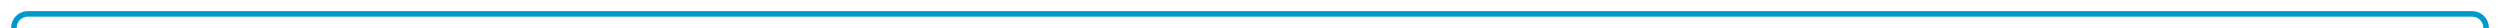
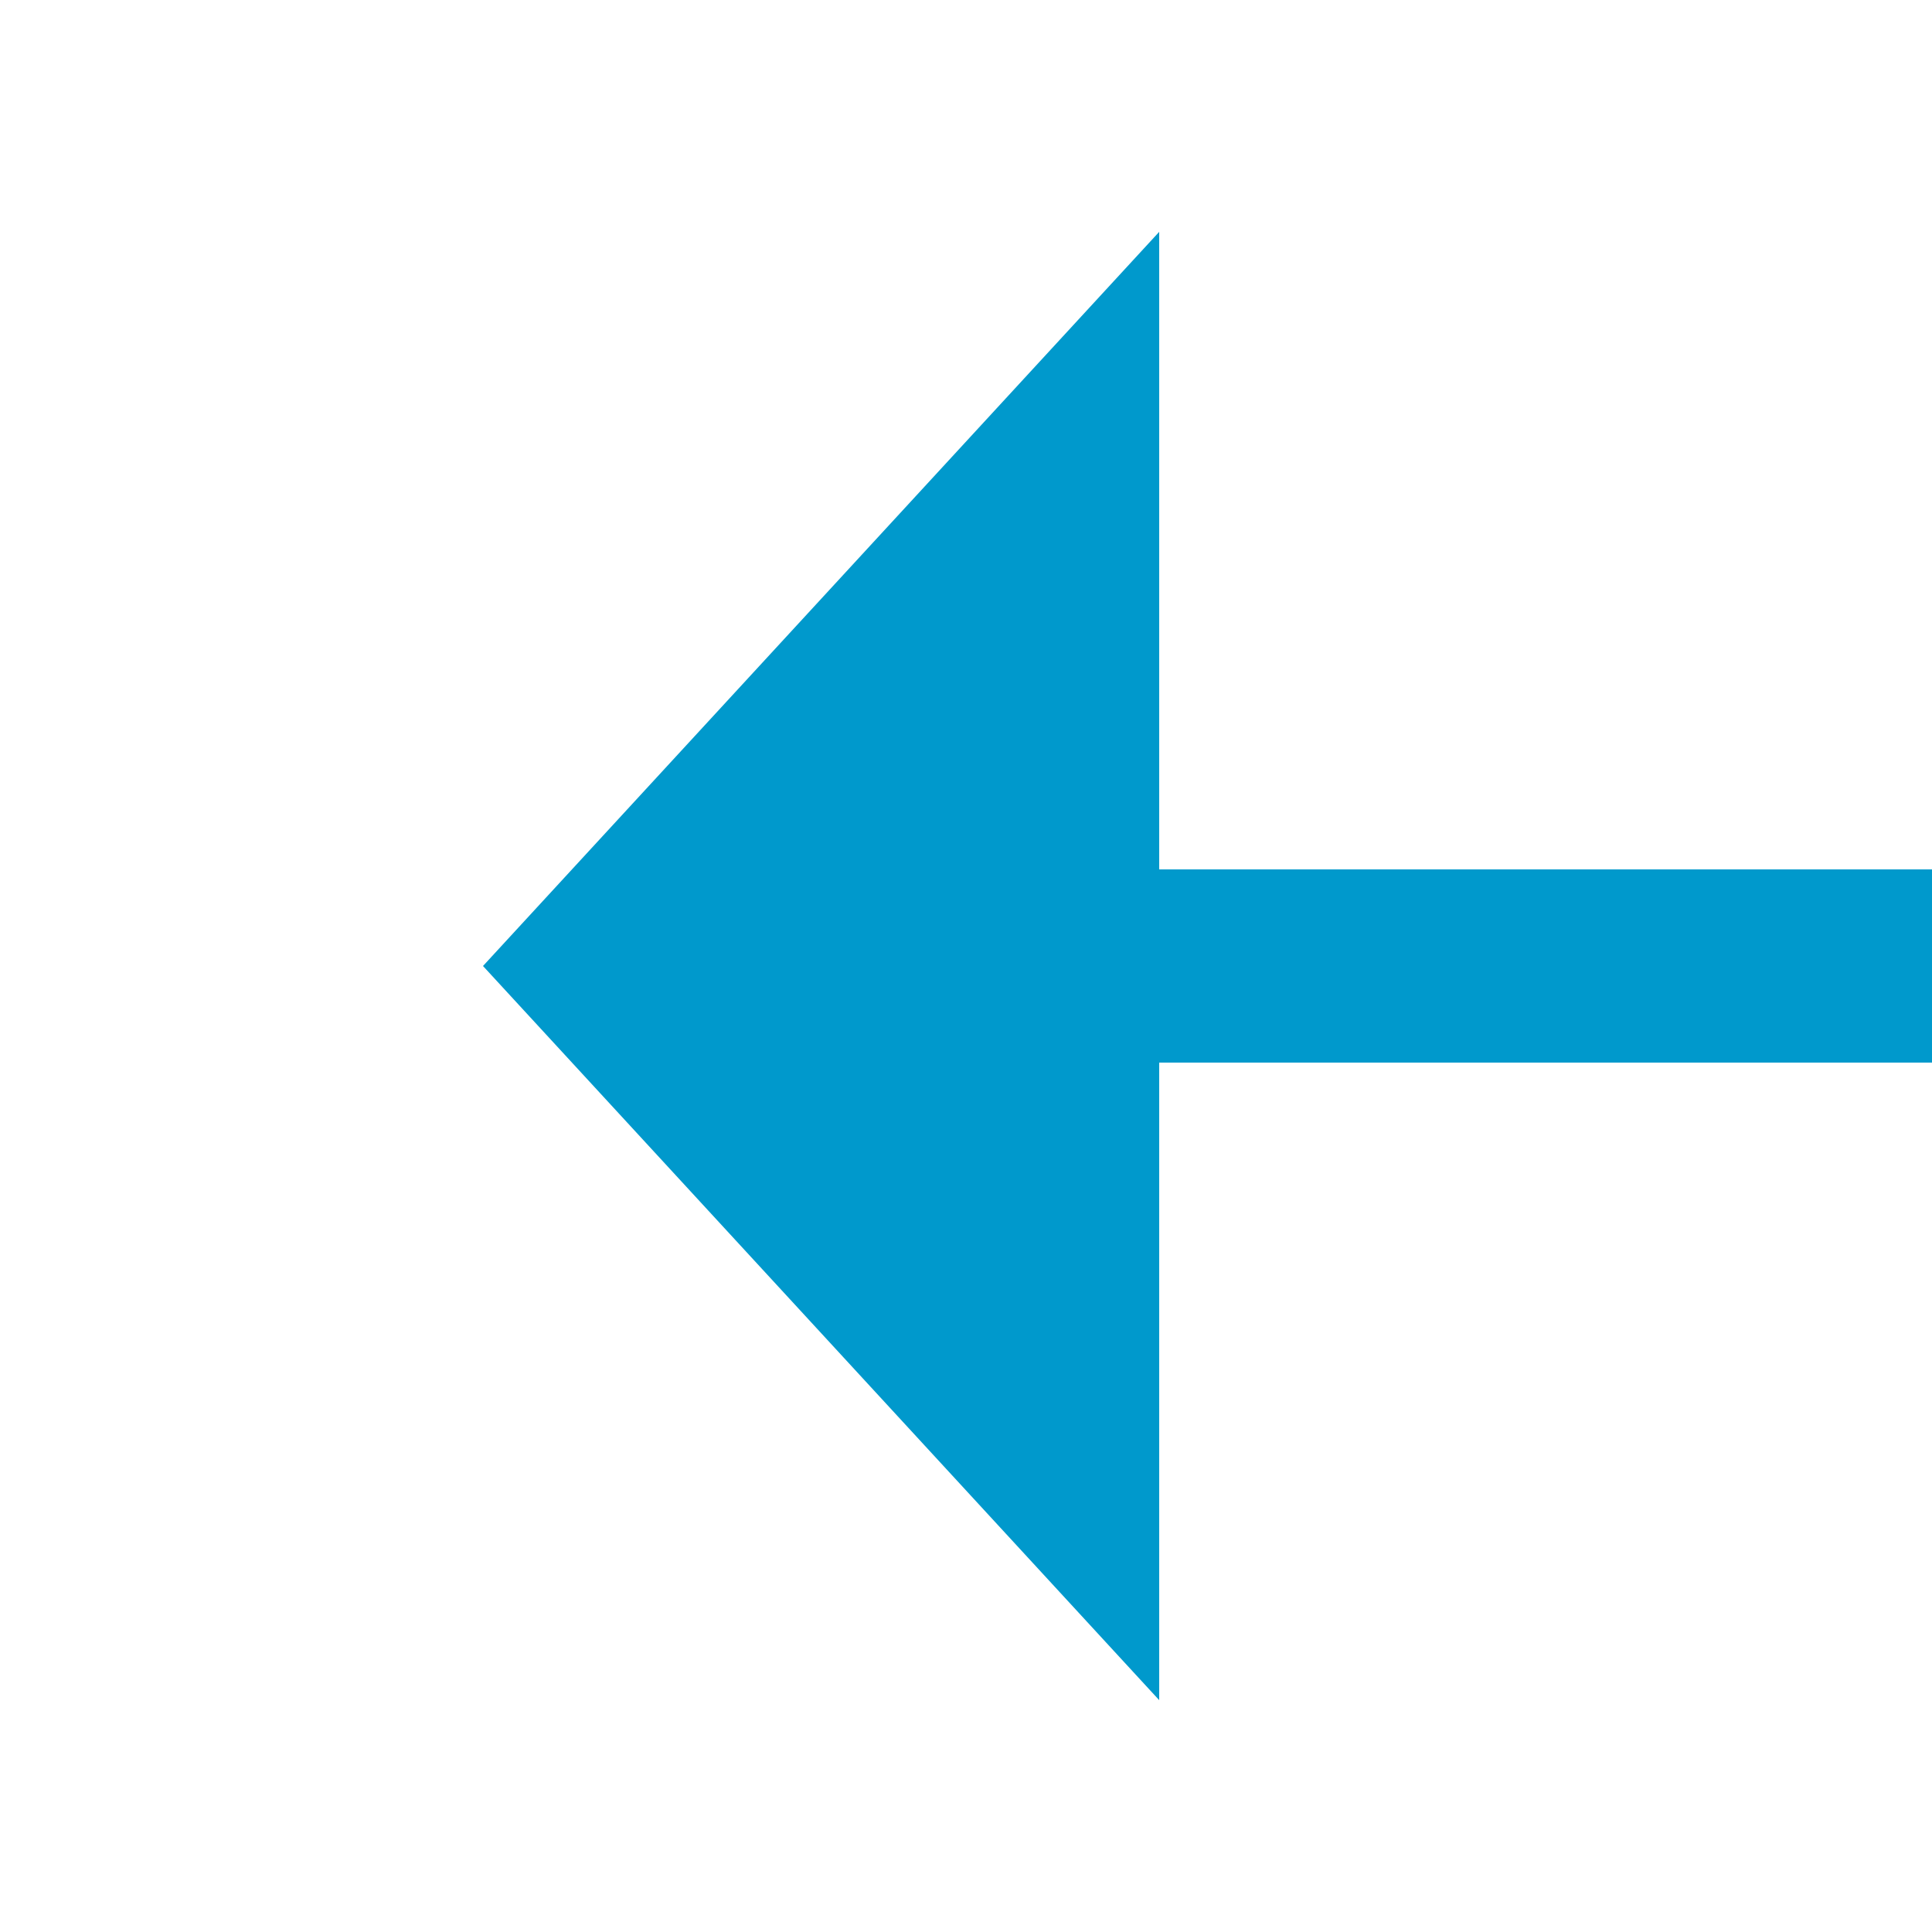
- <svg xmlns="http://www.w3.org/2000/svg" version="1.1" width="900px" height="10px" preserveAspectRatio="xMinYMid meet" viewBox="495 126  900 8">
-   <path d="M 467 140  L 495 140  A 5 5 0 0 0 500 135 A 5 5 0 0 1 505 130 L 1385 130  A 5 5 0 0 1 1390 135 L 1390 1818  A 5 5 0 0 0 1395 1823 L 1411 1823  " stroke-width="2" stroke="#0099cc" fill="none" />
-   <path d="M 468.929 136.5  A 3.5 3.5 0 0 0 465.429 140 A 3.5 3.5 0 0 0 468.929 143.5 A 3.5 3.5 0 0 0 472.429 140 A 3.5 3.5 0 0 0 468.929 136.5 Z M 1410 1830.6  L 1417 1823  L 1410 1815.4  L 1410 1830.6  Z " fill-rule="nonzero" fill="#0099cc" stroke="none" />
+ <svg xmlns="http://www.w3.org/2000/svg" version="1.1" width="20px" height="20px" preserveAspectRatio="xMinYMid meet" viewBox="1235 11  20 18">
+   <path d="M 1461 38  L 1461 25  A 5 5 0 0 0 1456 20 L 1246 20  " stroke-width="2" stroke="#0099cc" fill="none" />
+   <path d="M 1461 33  A 3.5 3.5 0 0 0 1457.5 36.5 A 3.5 3.5 0 0 0 1461 40 A 3.5 3.5 0 0 0 1464.5 36.5 A 3.5 3.5 0 0 0 1461 33 Z M 1247 12.4  L 1240 20  L 1247 27.6  L 1247 12.4  Z " fill-rule="nonzero" fill="#0099cc" stroke="none" />
</svg>
